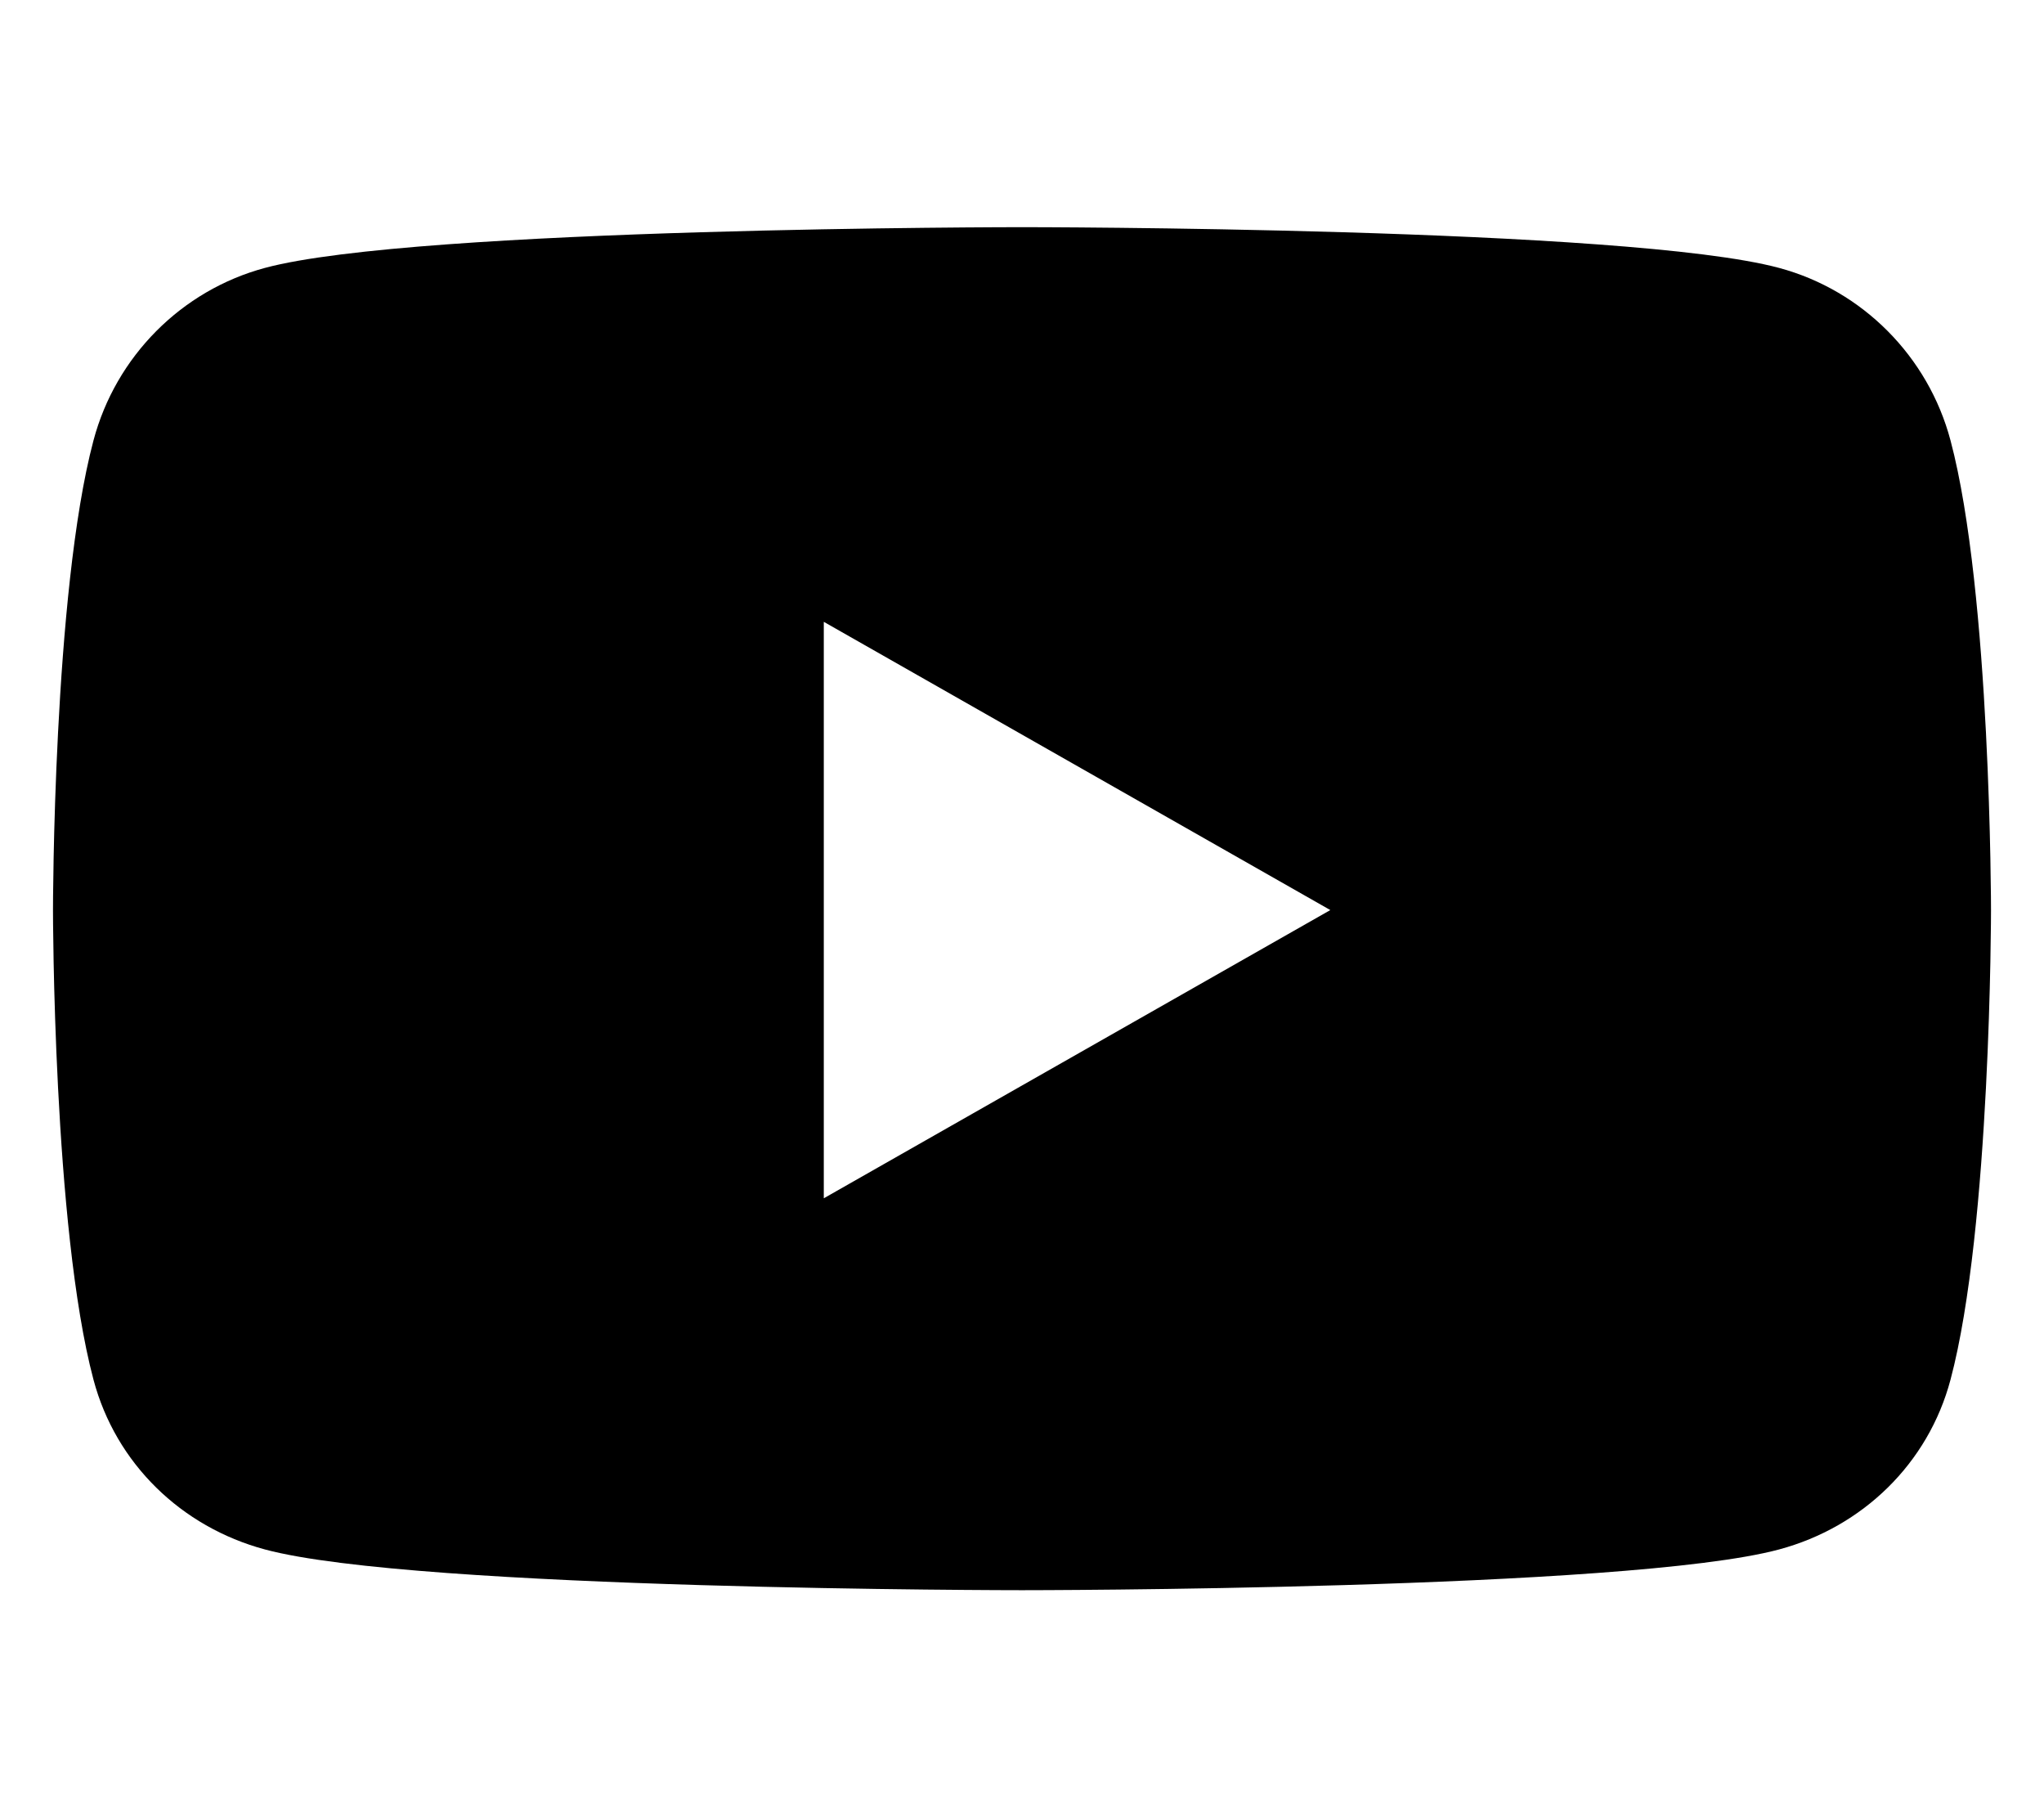
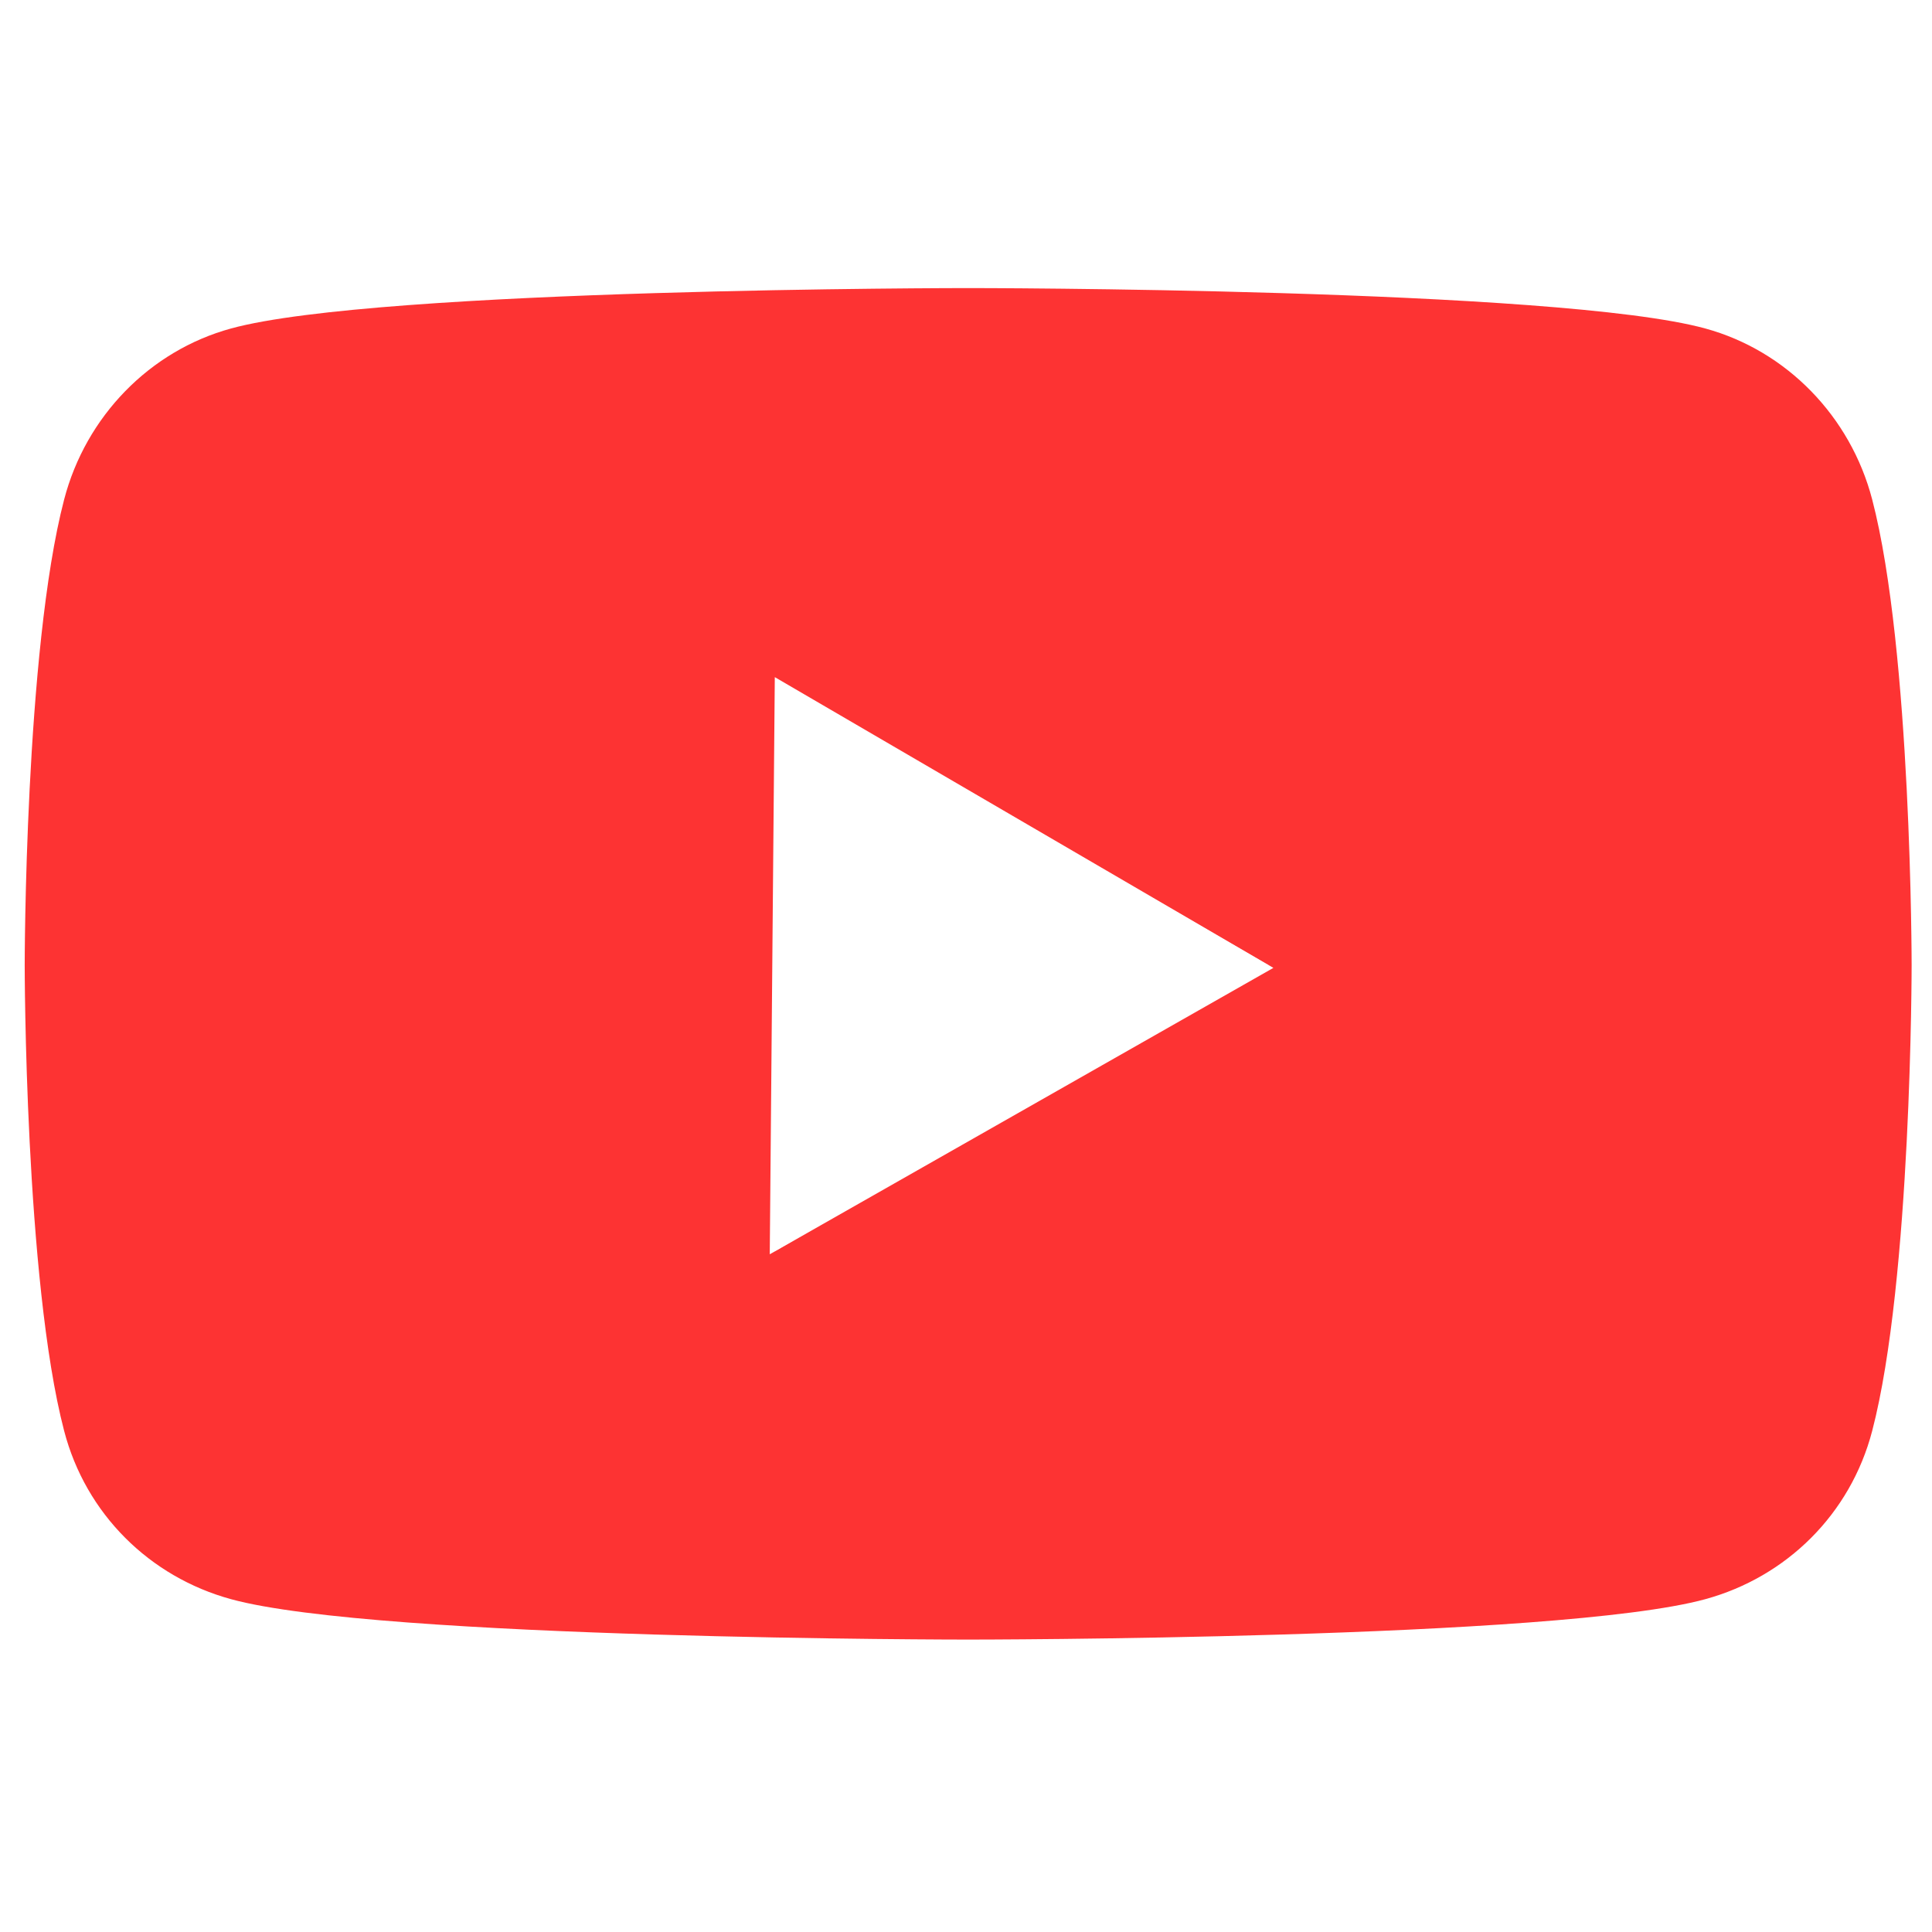
- <svg xmlns="http://www.w3.org/2000/svg" aria-hidden="true" focusable="false" data-prefix="fab" data-icon="youtube" class="svg-inline--fa fa-youtube fa-w-18" role="img" viewBox="0 0 576 512">
-   <path fill="currentColor" d="M549.655 124.083c-6.281-23.65-24.787-42.276-48.284-48.597C458.781 64 288 64 288 64S117.22 64 74.629 75.486c-23.497 6.322-42.003 24.947-48.284 48.597-11.412 42.867-11.412 132.305-11.412 132.305s0 89.438 11.412 132.305c6.281 23.65 24.787 41.5 48.284 47.821C117.22 448 288 448 288 448s170.78 0 213.371-11.486c23.497-6.321 42.003-24.171 48.284-47.821 11.412-42.867 11.412-132.305 11.412-132.305s0-89.438-11.412-132.305zm-317.51 213.508V175.185l142.739 81.205-142.739 81.201z" />
+ <svg xmlns="http://www.w3.org/2000/svg" xmlns:ns1="https://boxy-svg.com" viewBox="0 0 500 500">
+   <path d="M 484.524 129.281 C 478.907 107.739 462.36 90.774 441.35 85.016 C 403.267 74.554 250.561 74.554 250.561 74.554 C 250.561 74.554 97.855 74.554 59.772 85.016 C 38.762 90.775 22.214 107.739 16.598 129.281 C 6.394 168.327 6.394 249.792 6.394 249.792 C 6.394 249.792 6.394 331.257 16.598 370.303 C 22.214 391.845 38.762 408.103 59.772 413.861 C 97.855 424.323 250.561 424.323 250.561 424.323 C 250.561 424.323 403.266 424.323 441.35 413.861 C 462.36 408.103 478.907 391.845 484.524 370.303 C 494.728 331.257 494.728 249.792 494.728 249.792 C 494.728 249.792 494.728 168.327 484.524 129.281 Z M 200.617 323.756 L 200.617 175.828 L 328.25 249.794 L 200.617 323.756 Z" style="fill: rgba(252, 0, 0, 0.8);" />
+   <path d="M 277.427 173.931 L 352.396 303.124 L 202.457 303.124 L 277.427 173.931 Z" style="fill: rgb(255, 255, 255);" transform="matrix(0.869272, -0.494334, 0.494334, 0.869272, -126.6221, 161.1897)" ns1:shape="triangle 202.457 173.931 149.939 129.193 0.5 0 1@978363db" />
</svg>
